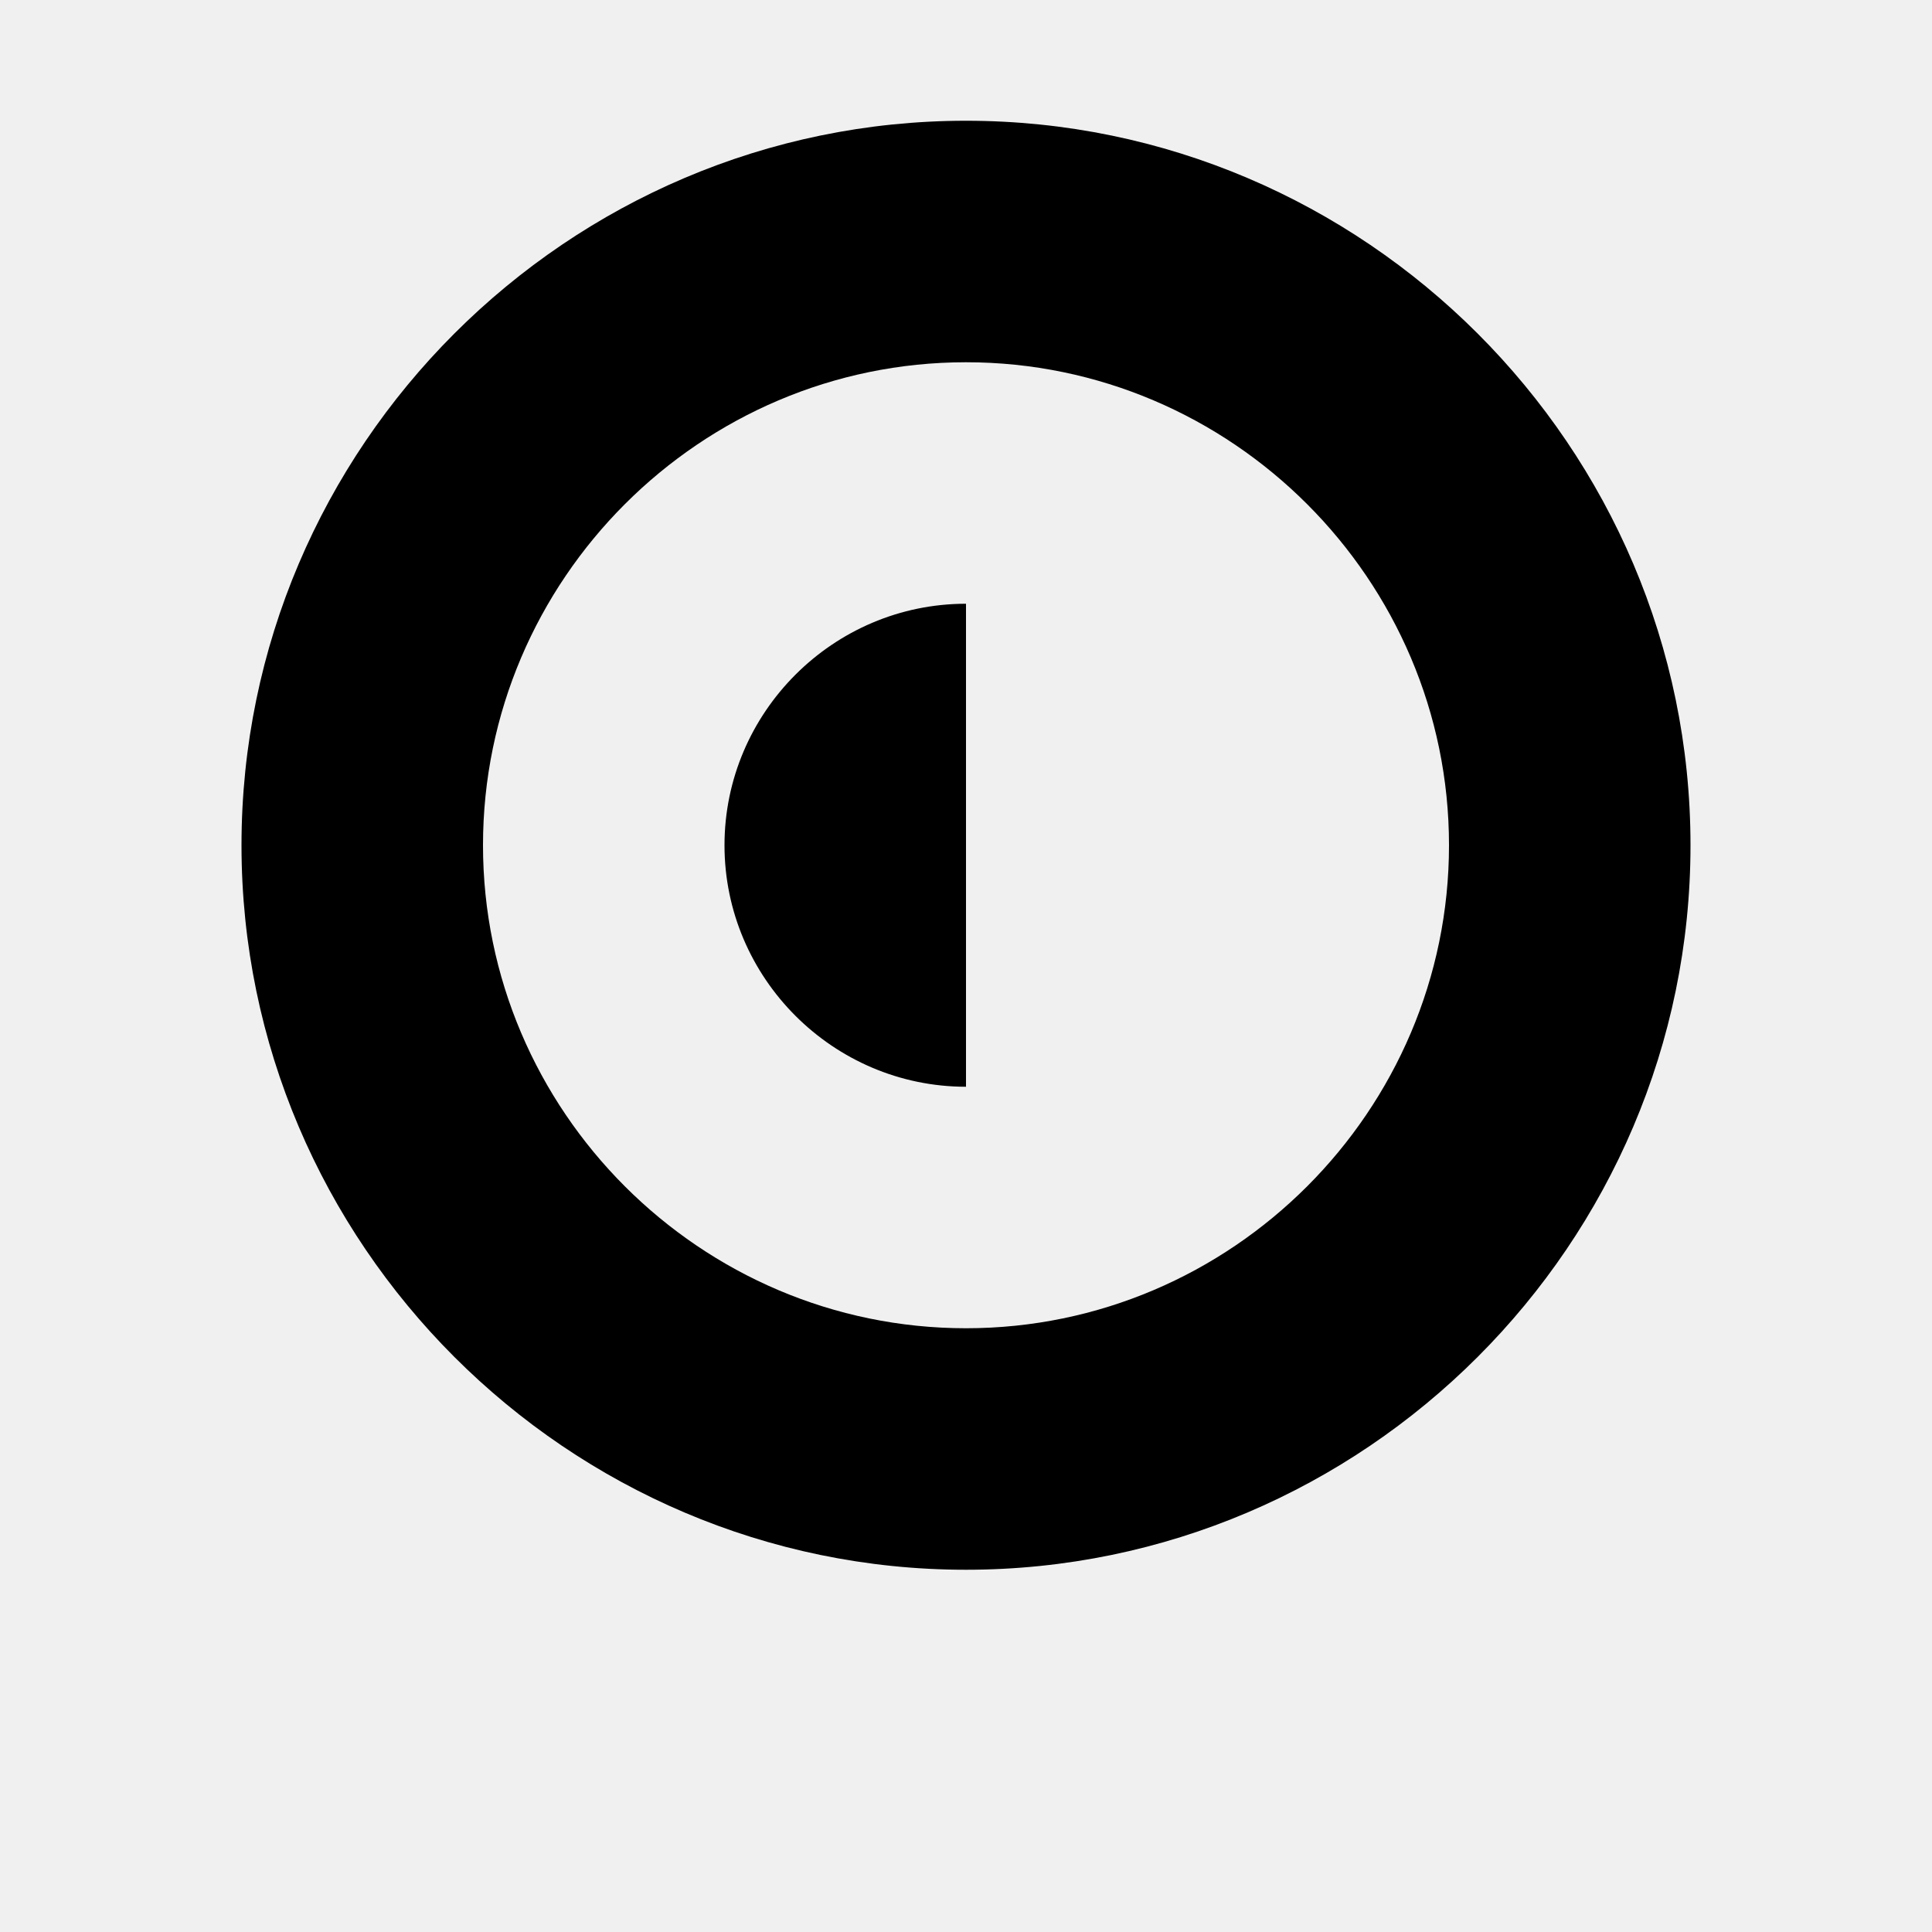
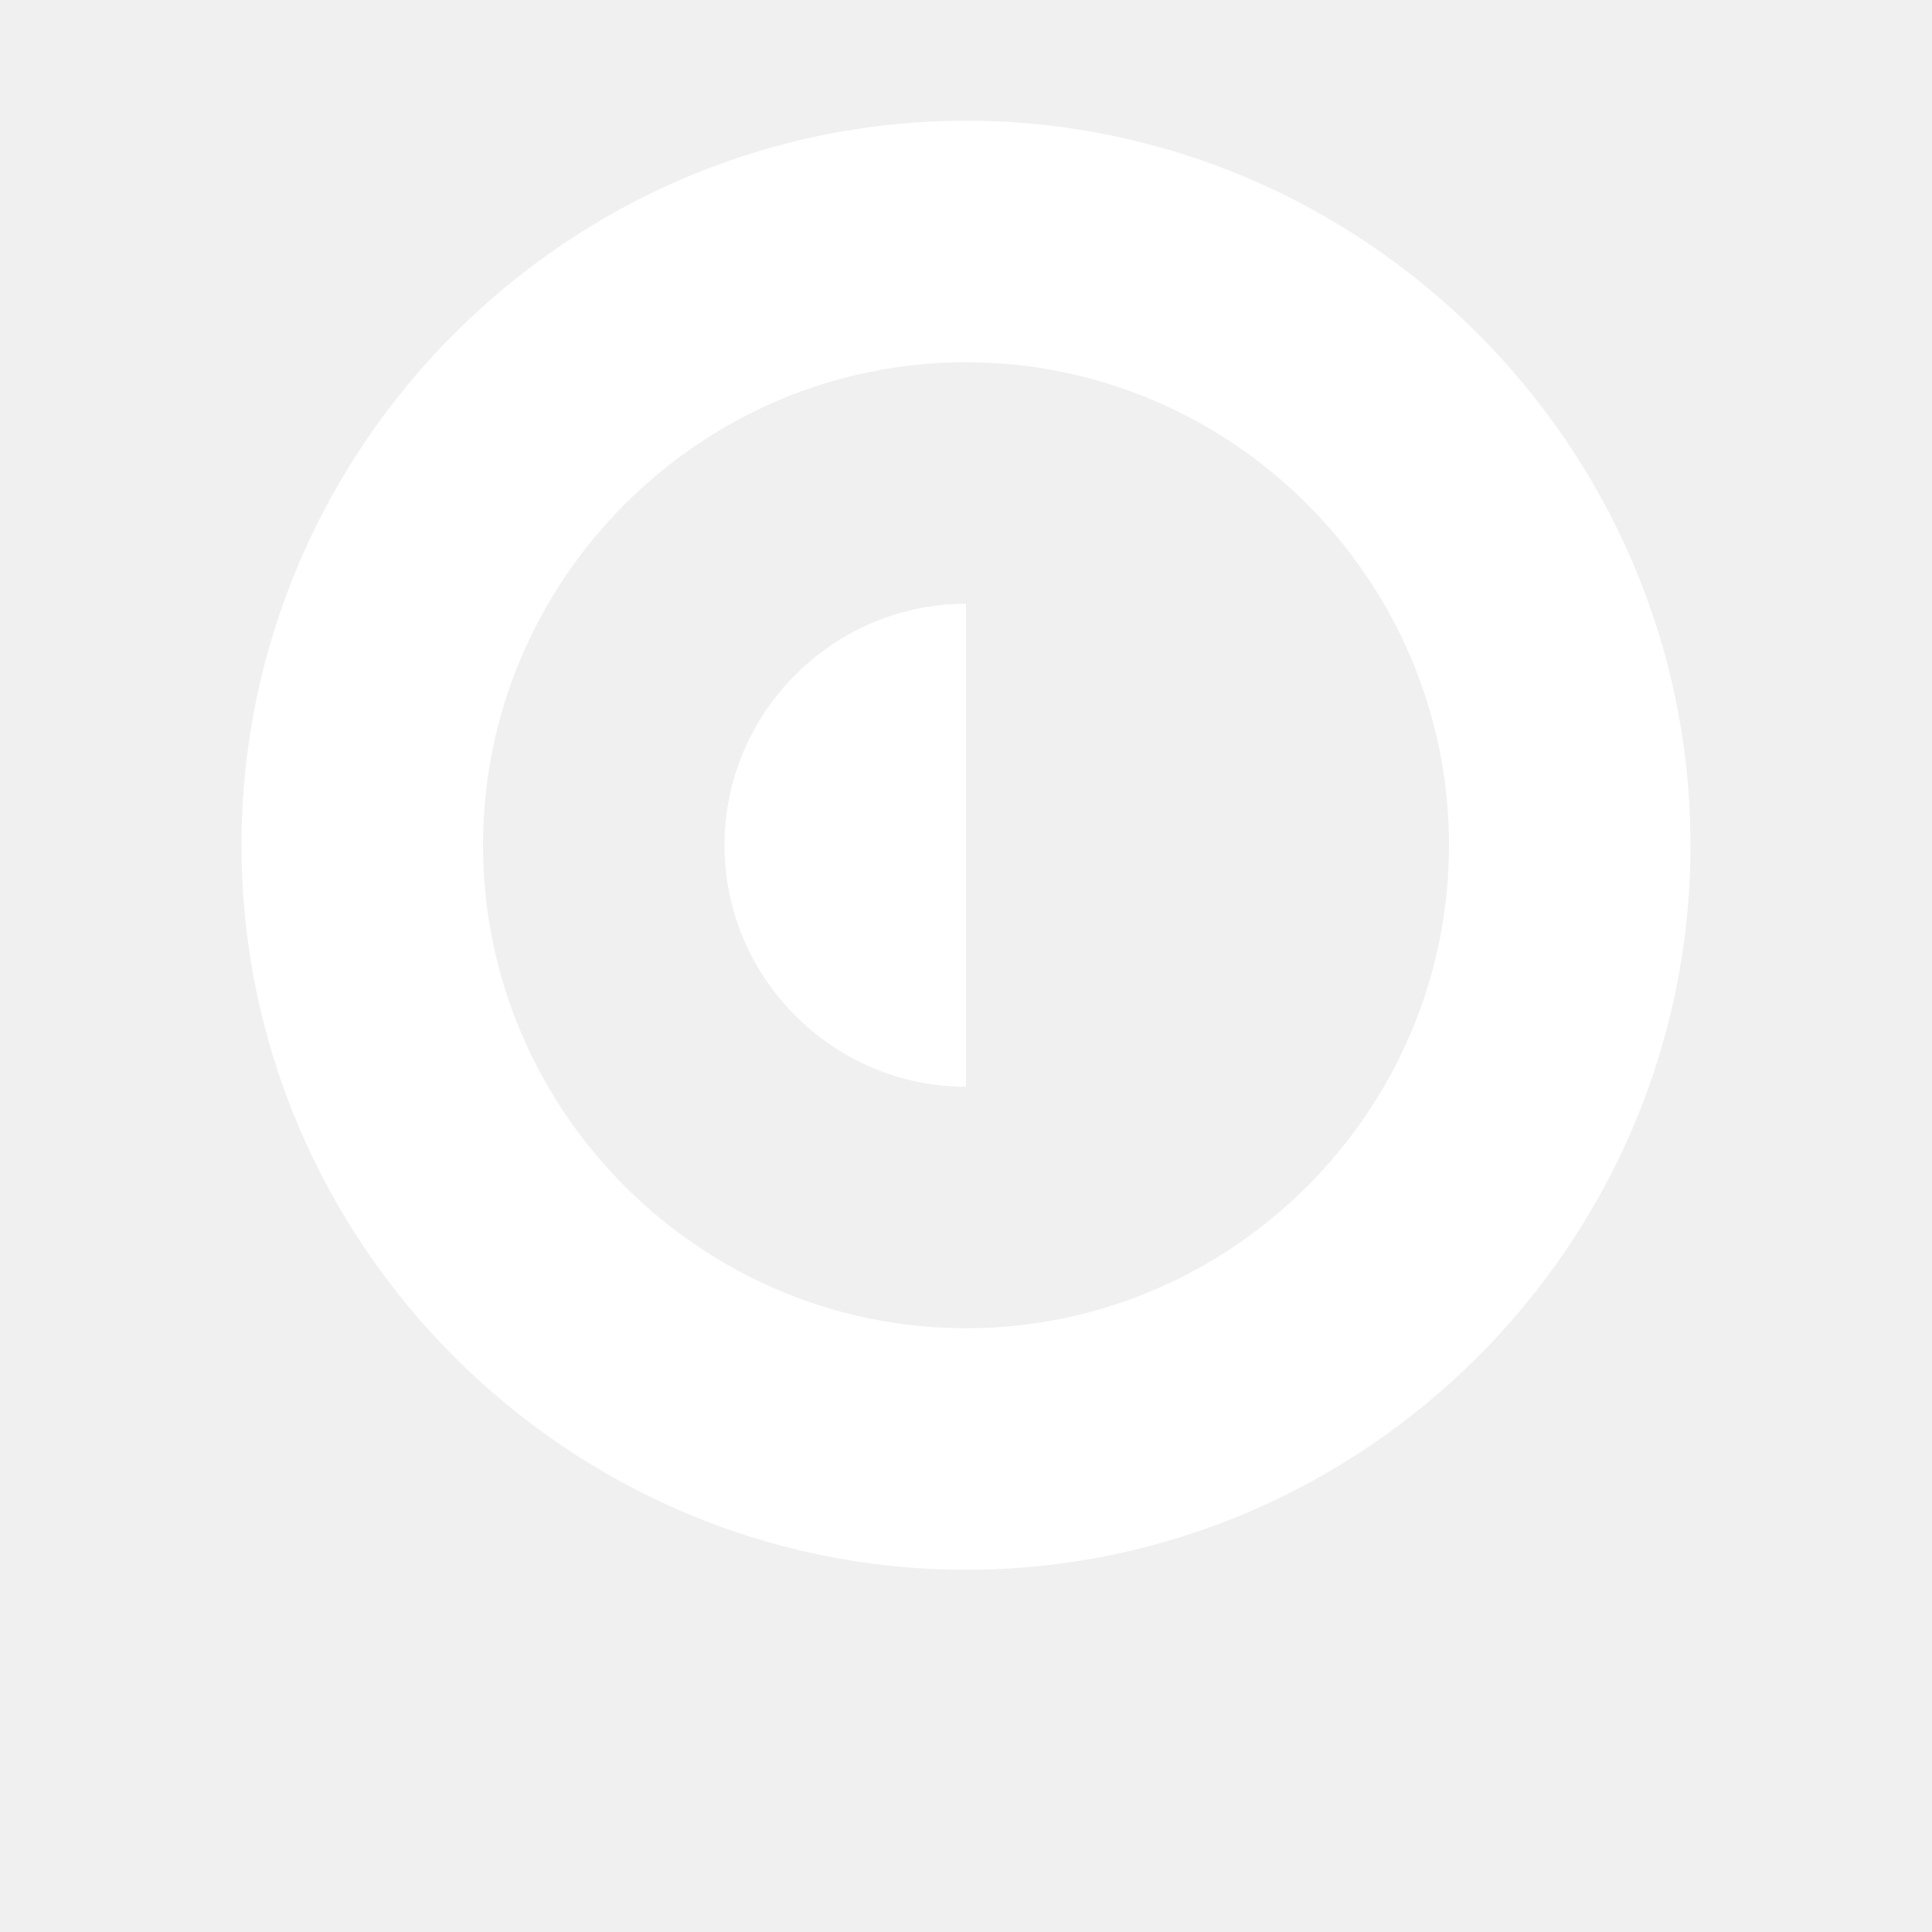
<svg xmlns="http://www.w3.org/2000/svg" viewBox="0 0 16 16">
-   <path fill="currentColor" d="M8 1C4.7 1 2 3.7 2 7s2.7 6 6 6 6-2.7 6-6-2.7-6-6-6zm0 2c2.2 0 4 1.8 4 4s-1.8 4-4 4-4-1.8-4-4 1.8-4 4-4zm-2 4c0-1.1.9-2 2-2v4c-1.1 0-2-.9-2-2z" />
+   <path fill="#ffffff" d="M8 1C4.7 1 2 3.7 2 7s2.7 6 6 6 6-2.7 6-6-2.7-6-6-6zm0 2c2.2 0 4 1.8 4 4s-1.8 4-4 4-4-1.8-4-4 1.8-4 4-4zm-2 4c0-1.1.9-2 2-2v4c-1.1 0-2-.9-2-2z" />
</svg>
